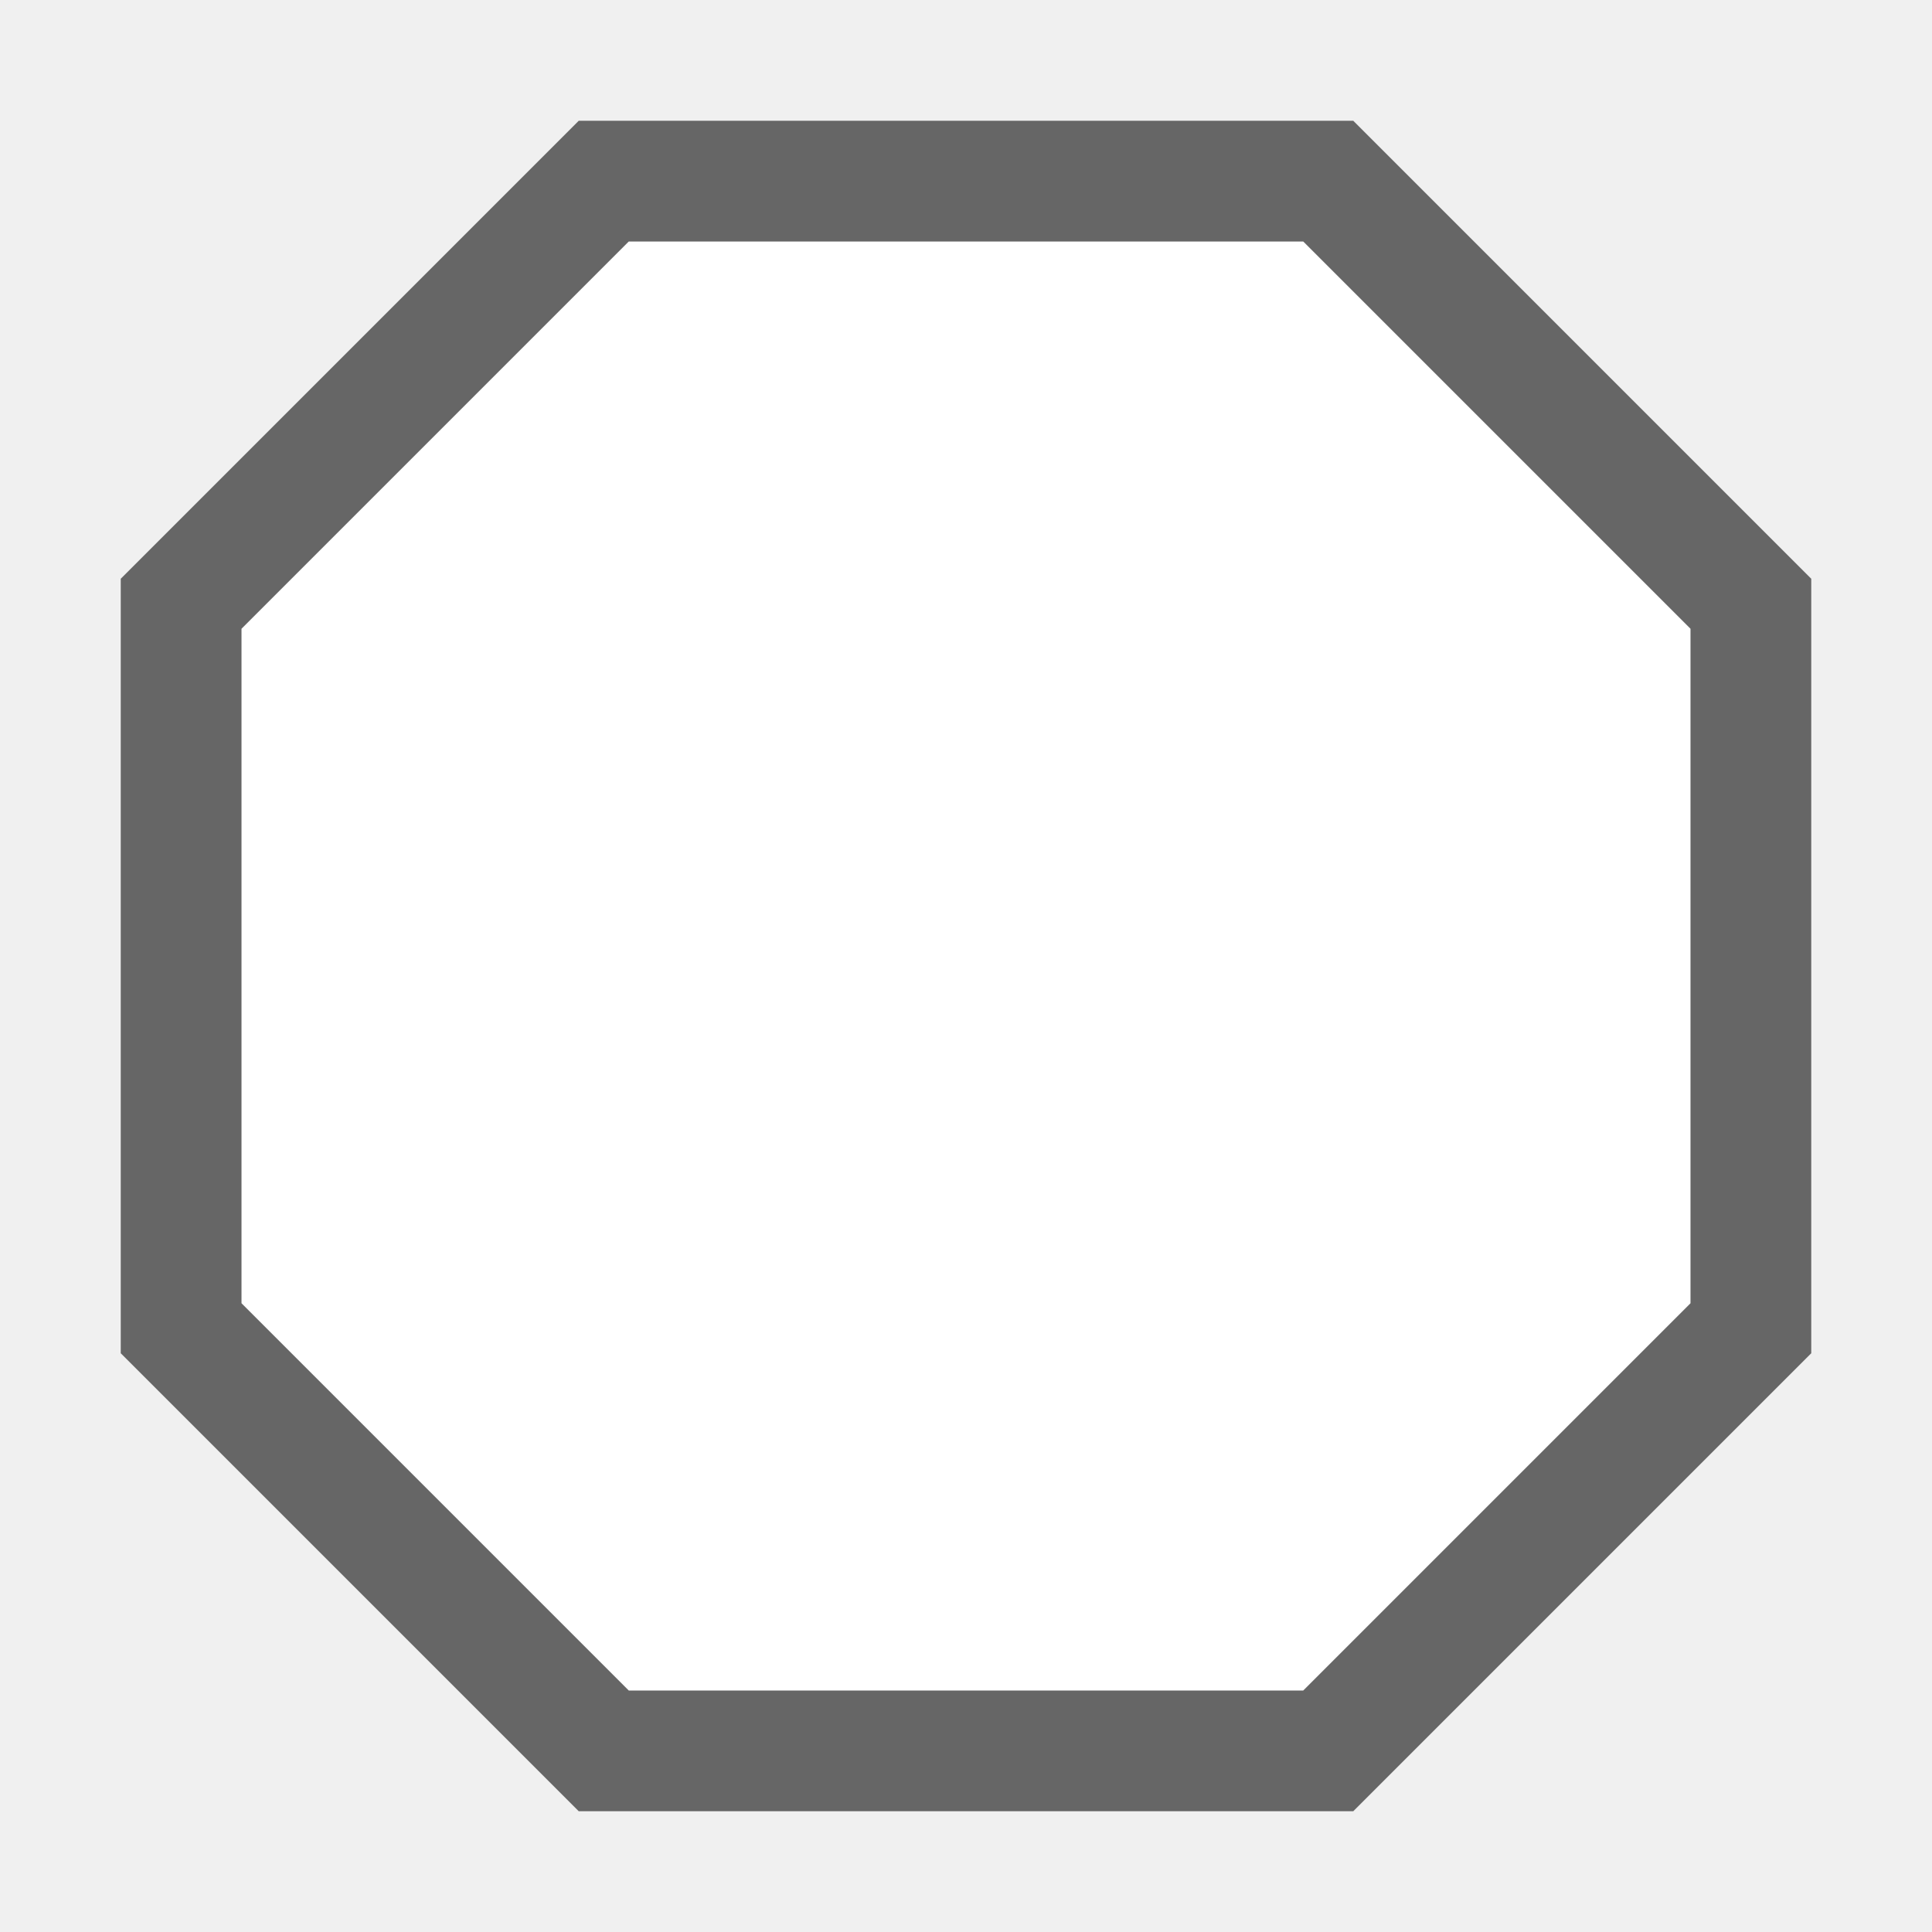
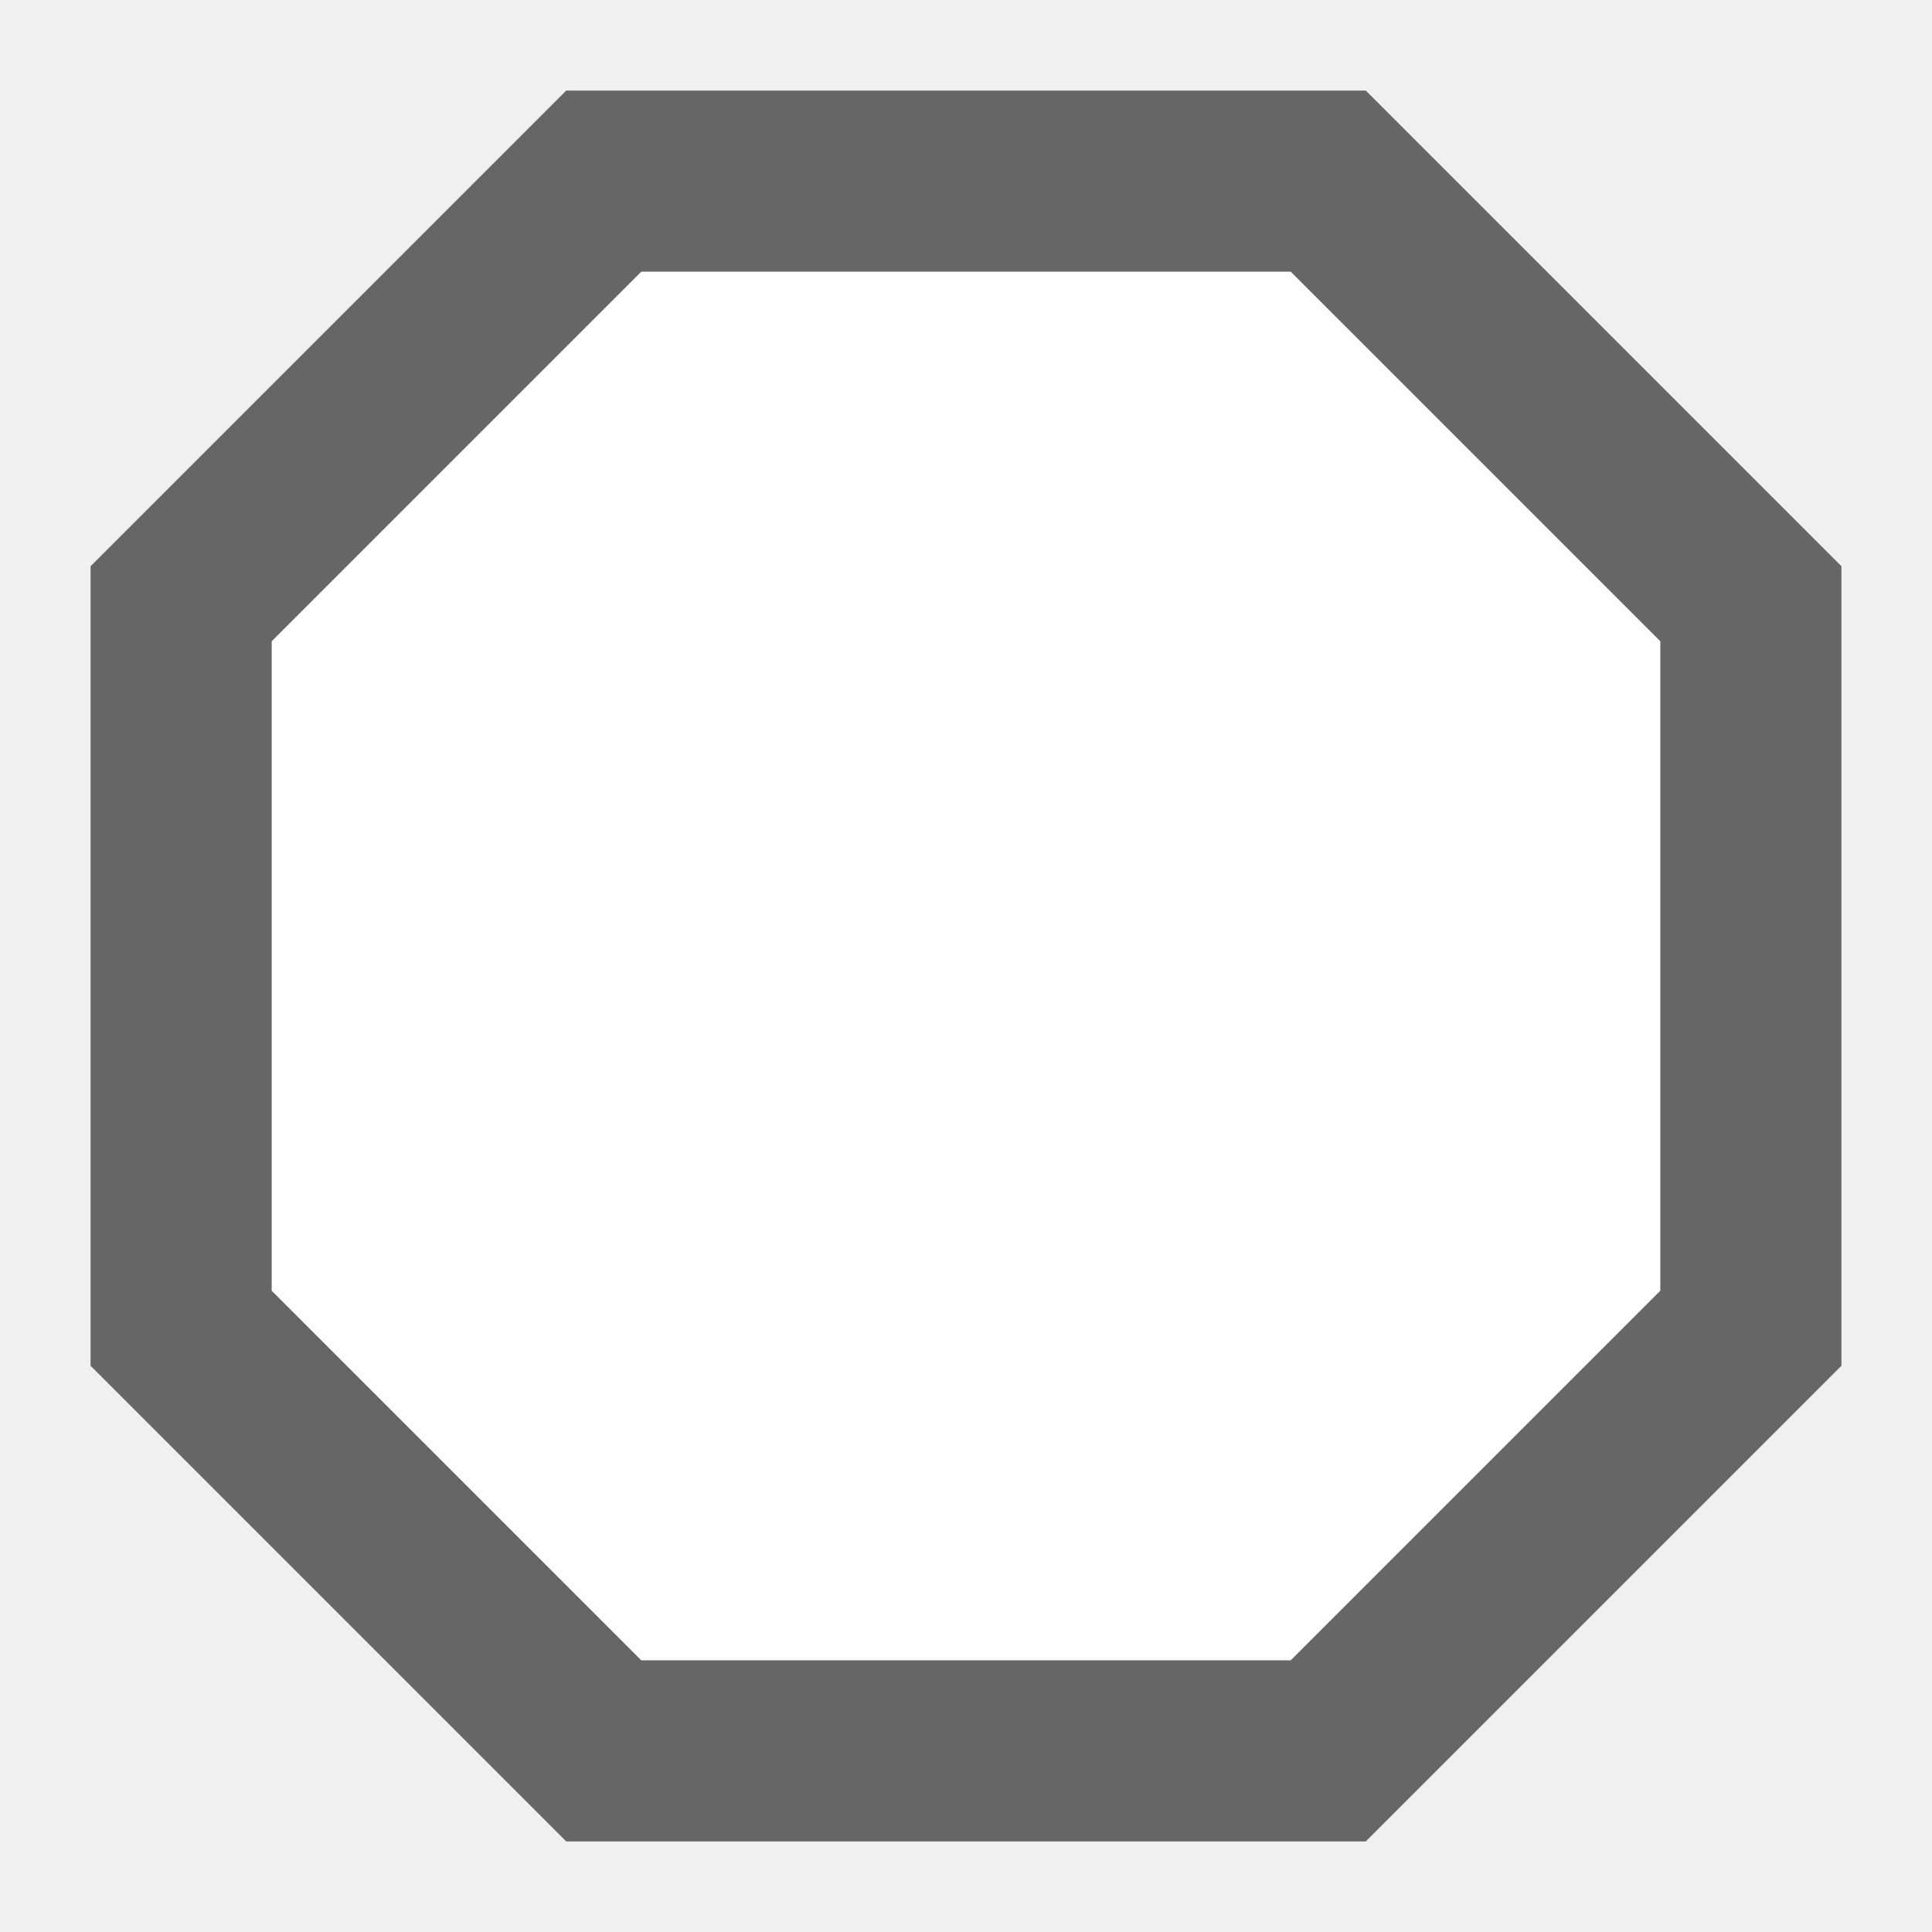
<svg xmlns="http://www.w3.org/2000/svg" version="1.1" width="32px" height="32px" viewBox="0 0 32 32">
-   <polygon fill="#FFF" stroke="#666" stroke-width="2px" points="10,3 22,3 29,10 29,22 22,29 10,29 3,22 3,10 10,3" />
+   <polygon fill="#FFF" stroke="#666" stroke-width="3px" points="10,3 22,3 29,10 29,22 22,29 10,29 3,22 3,10 10,3" />
</svg>
